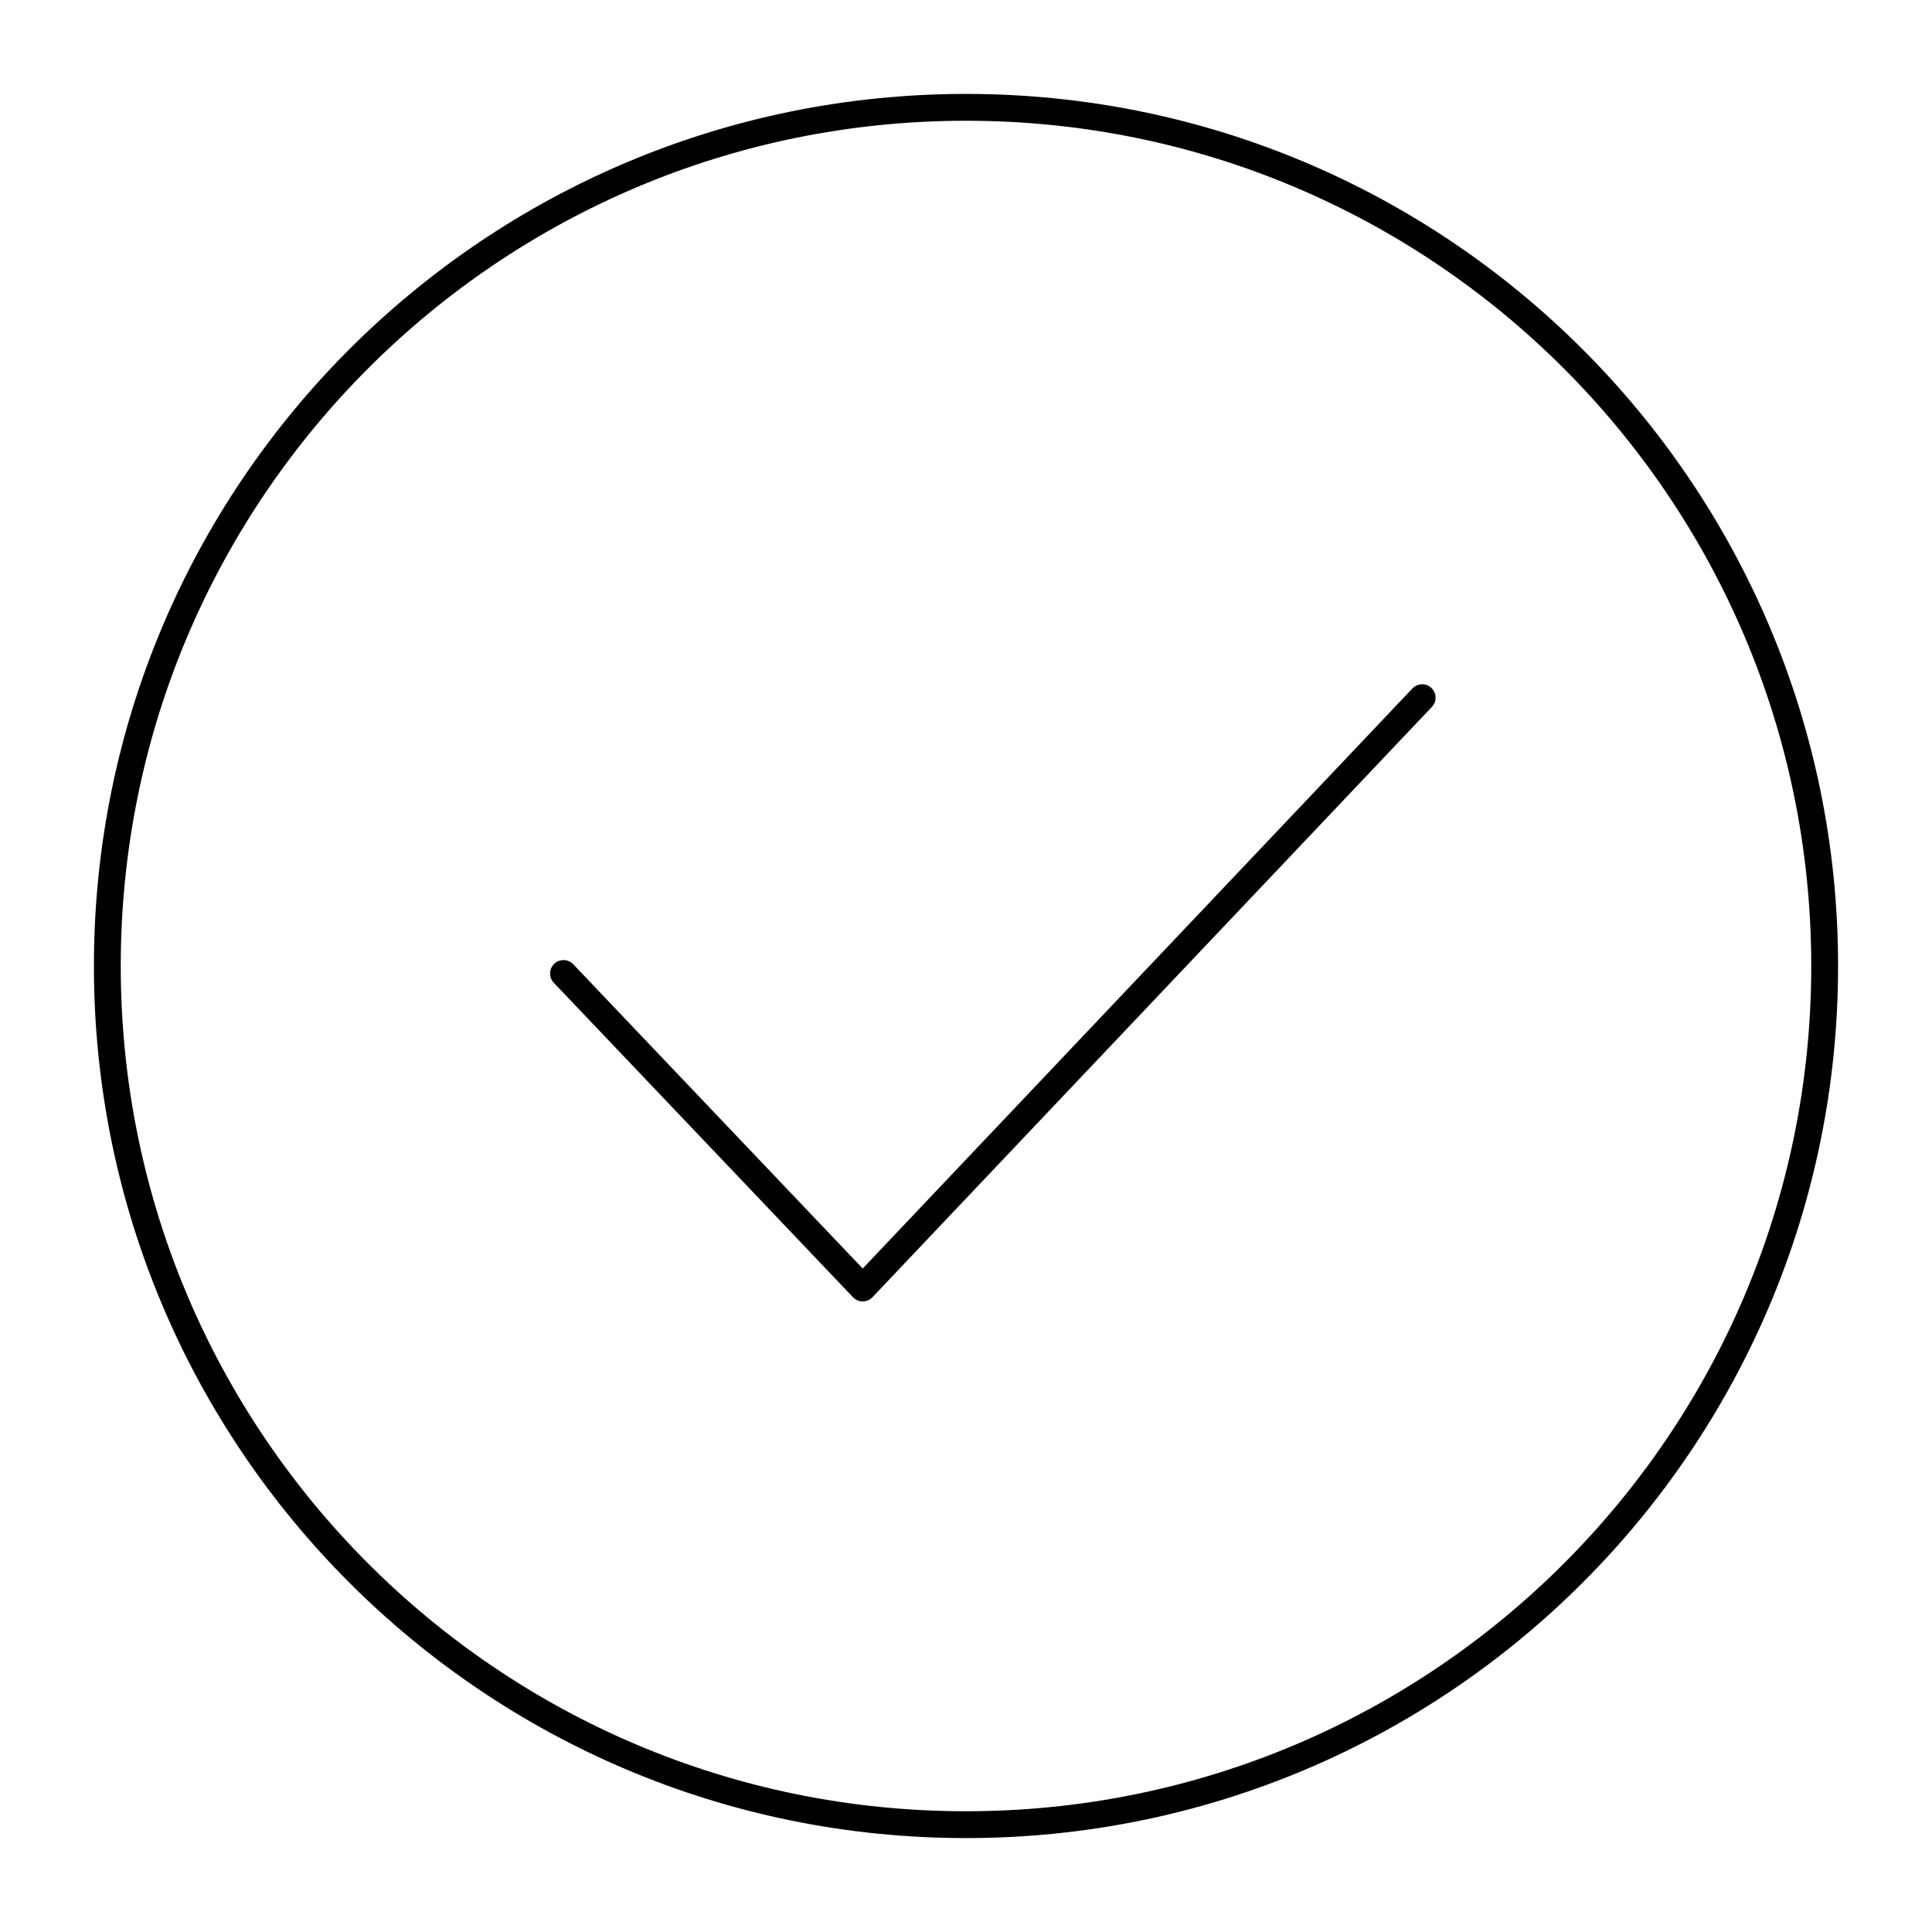
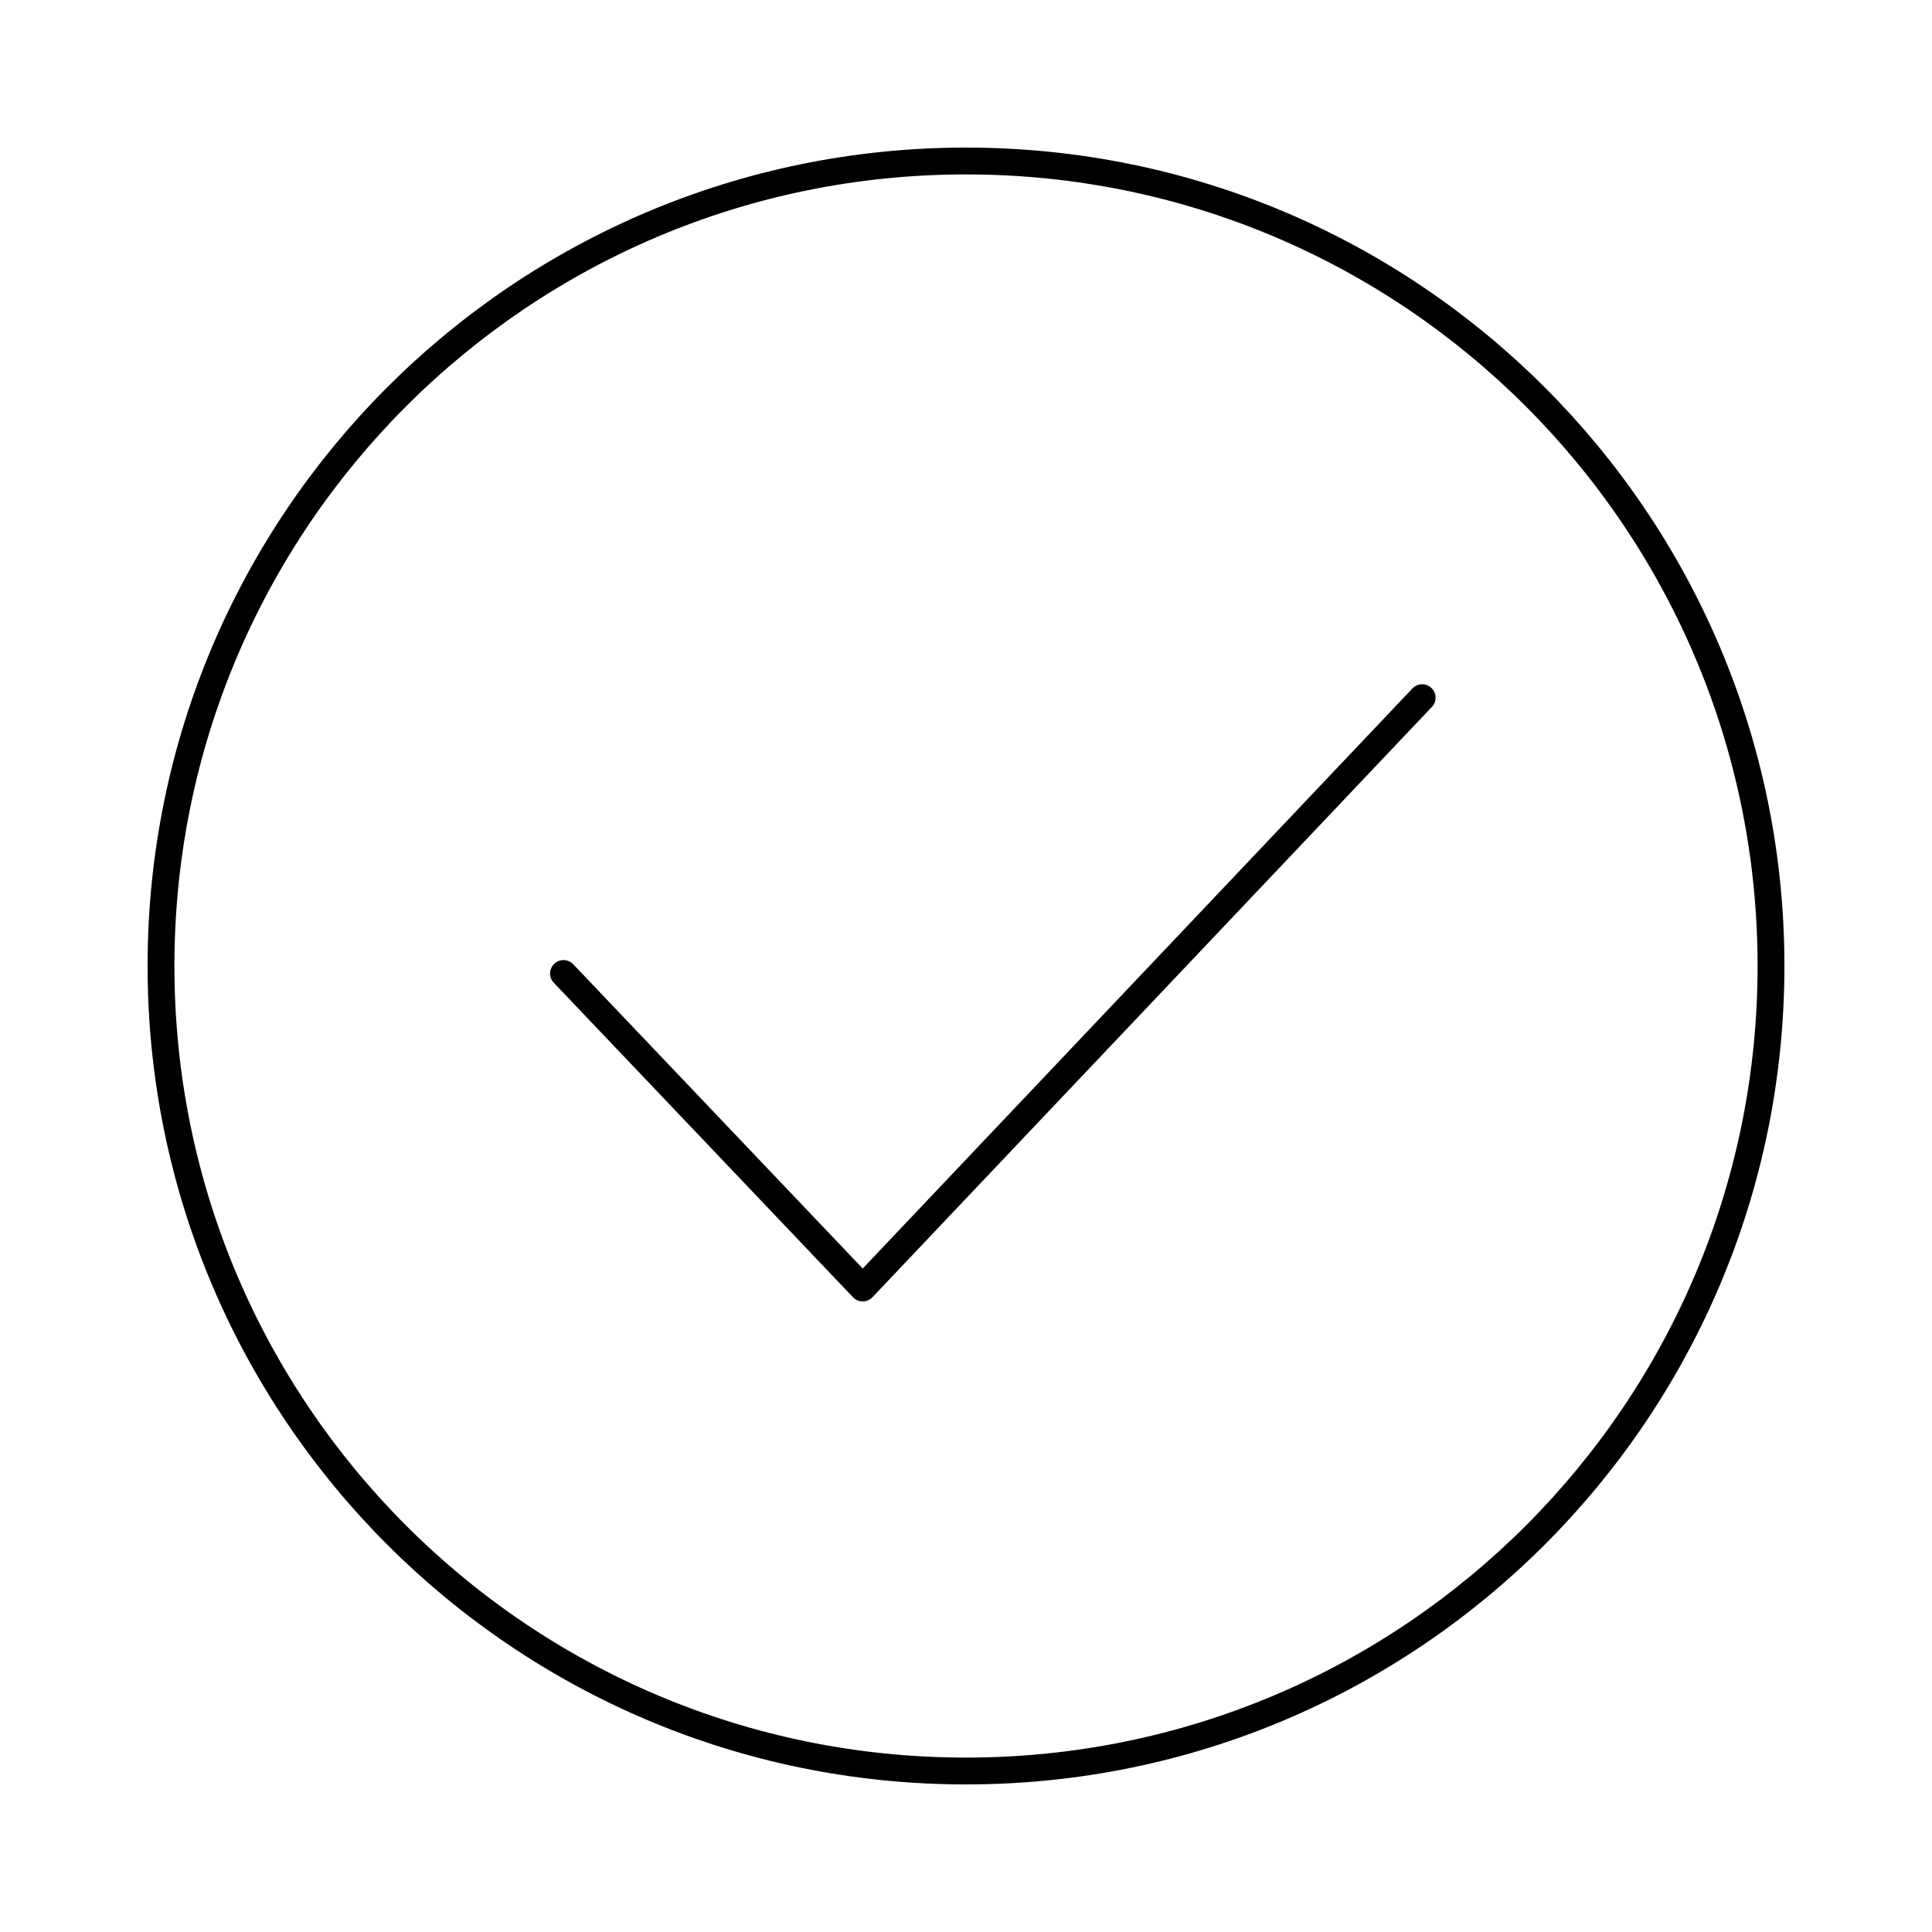
- <svg xmlns="http://www.w3.org/2000/svg" role="img" width="72" height="72" viewBox="0 0 72 72" fill="none">
-   <path d="M36 4C53.673 4 68 18.328 68 36C68 53.673 53.673 68 36 68C18.327 68 4 53.673 4 36C4 18.317 18.327 4 36 4Z" stroke="currentColor" stroke-miterlimit="10" />
-   <path d="M21 36.279L32.151 48L53 26" stroke="currentColor" stroke-linecap="round" stroke-linejoin="round" />
+ <svg xmlns="http://www.w3.org/2000/svg" width="72" height="72" fill="none" viewBox="0 0 72 72">
+   <path stroke="currentColor" stroke-miterlimit="10" d="M36 6c16.568 0 30 13.432 30 30 0 16.568-13.432 30-30 30C19.432 66 6 52.568 6 36 6 19.422 19.432 6 36 6Z" />
+   <path stroke="currentColor" stroke-linecap="round" stroke-linejoin="round" d="m21 36.279 11.151 11.721 20.849-22" />
</svg>
